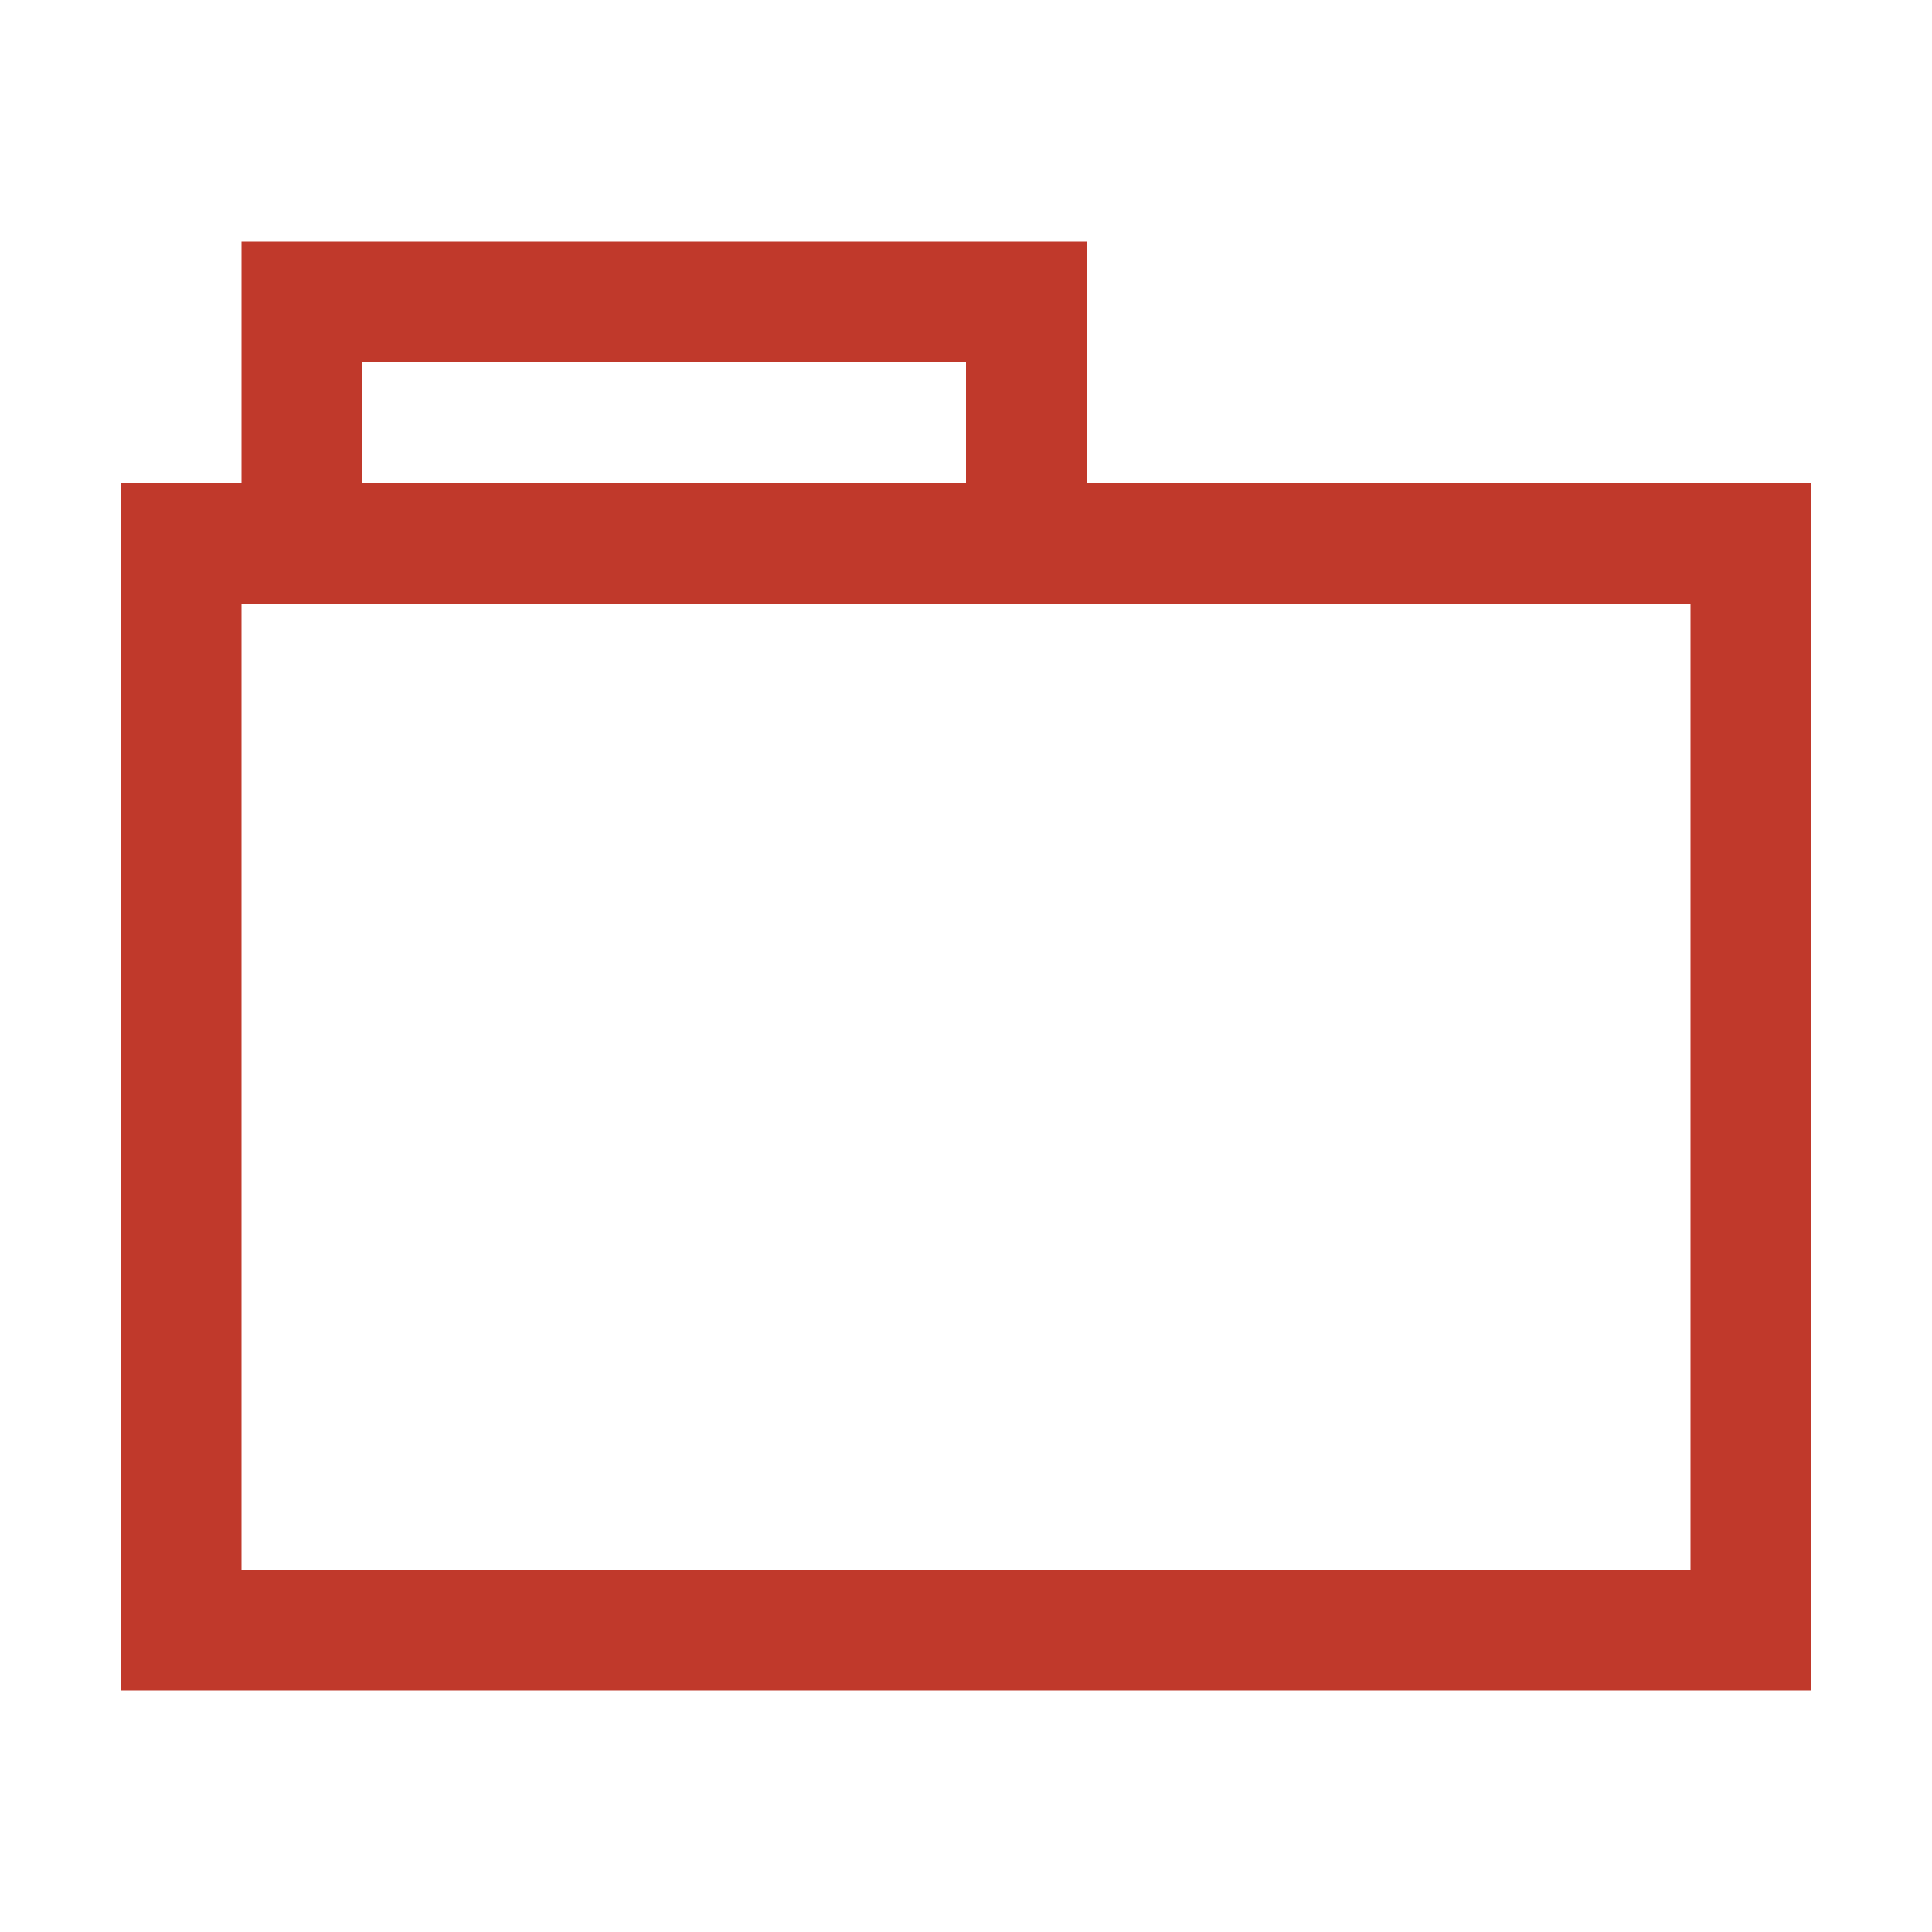
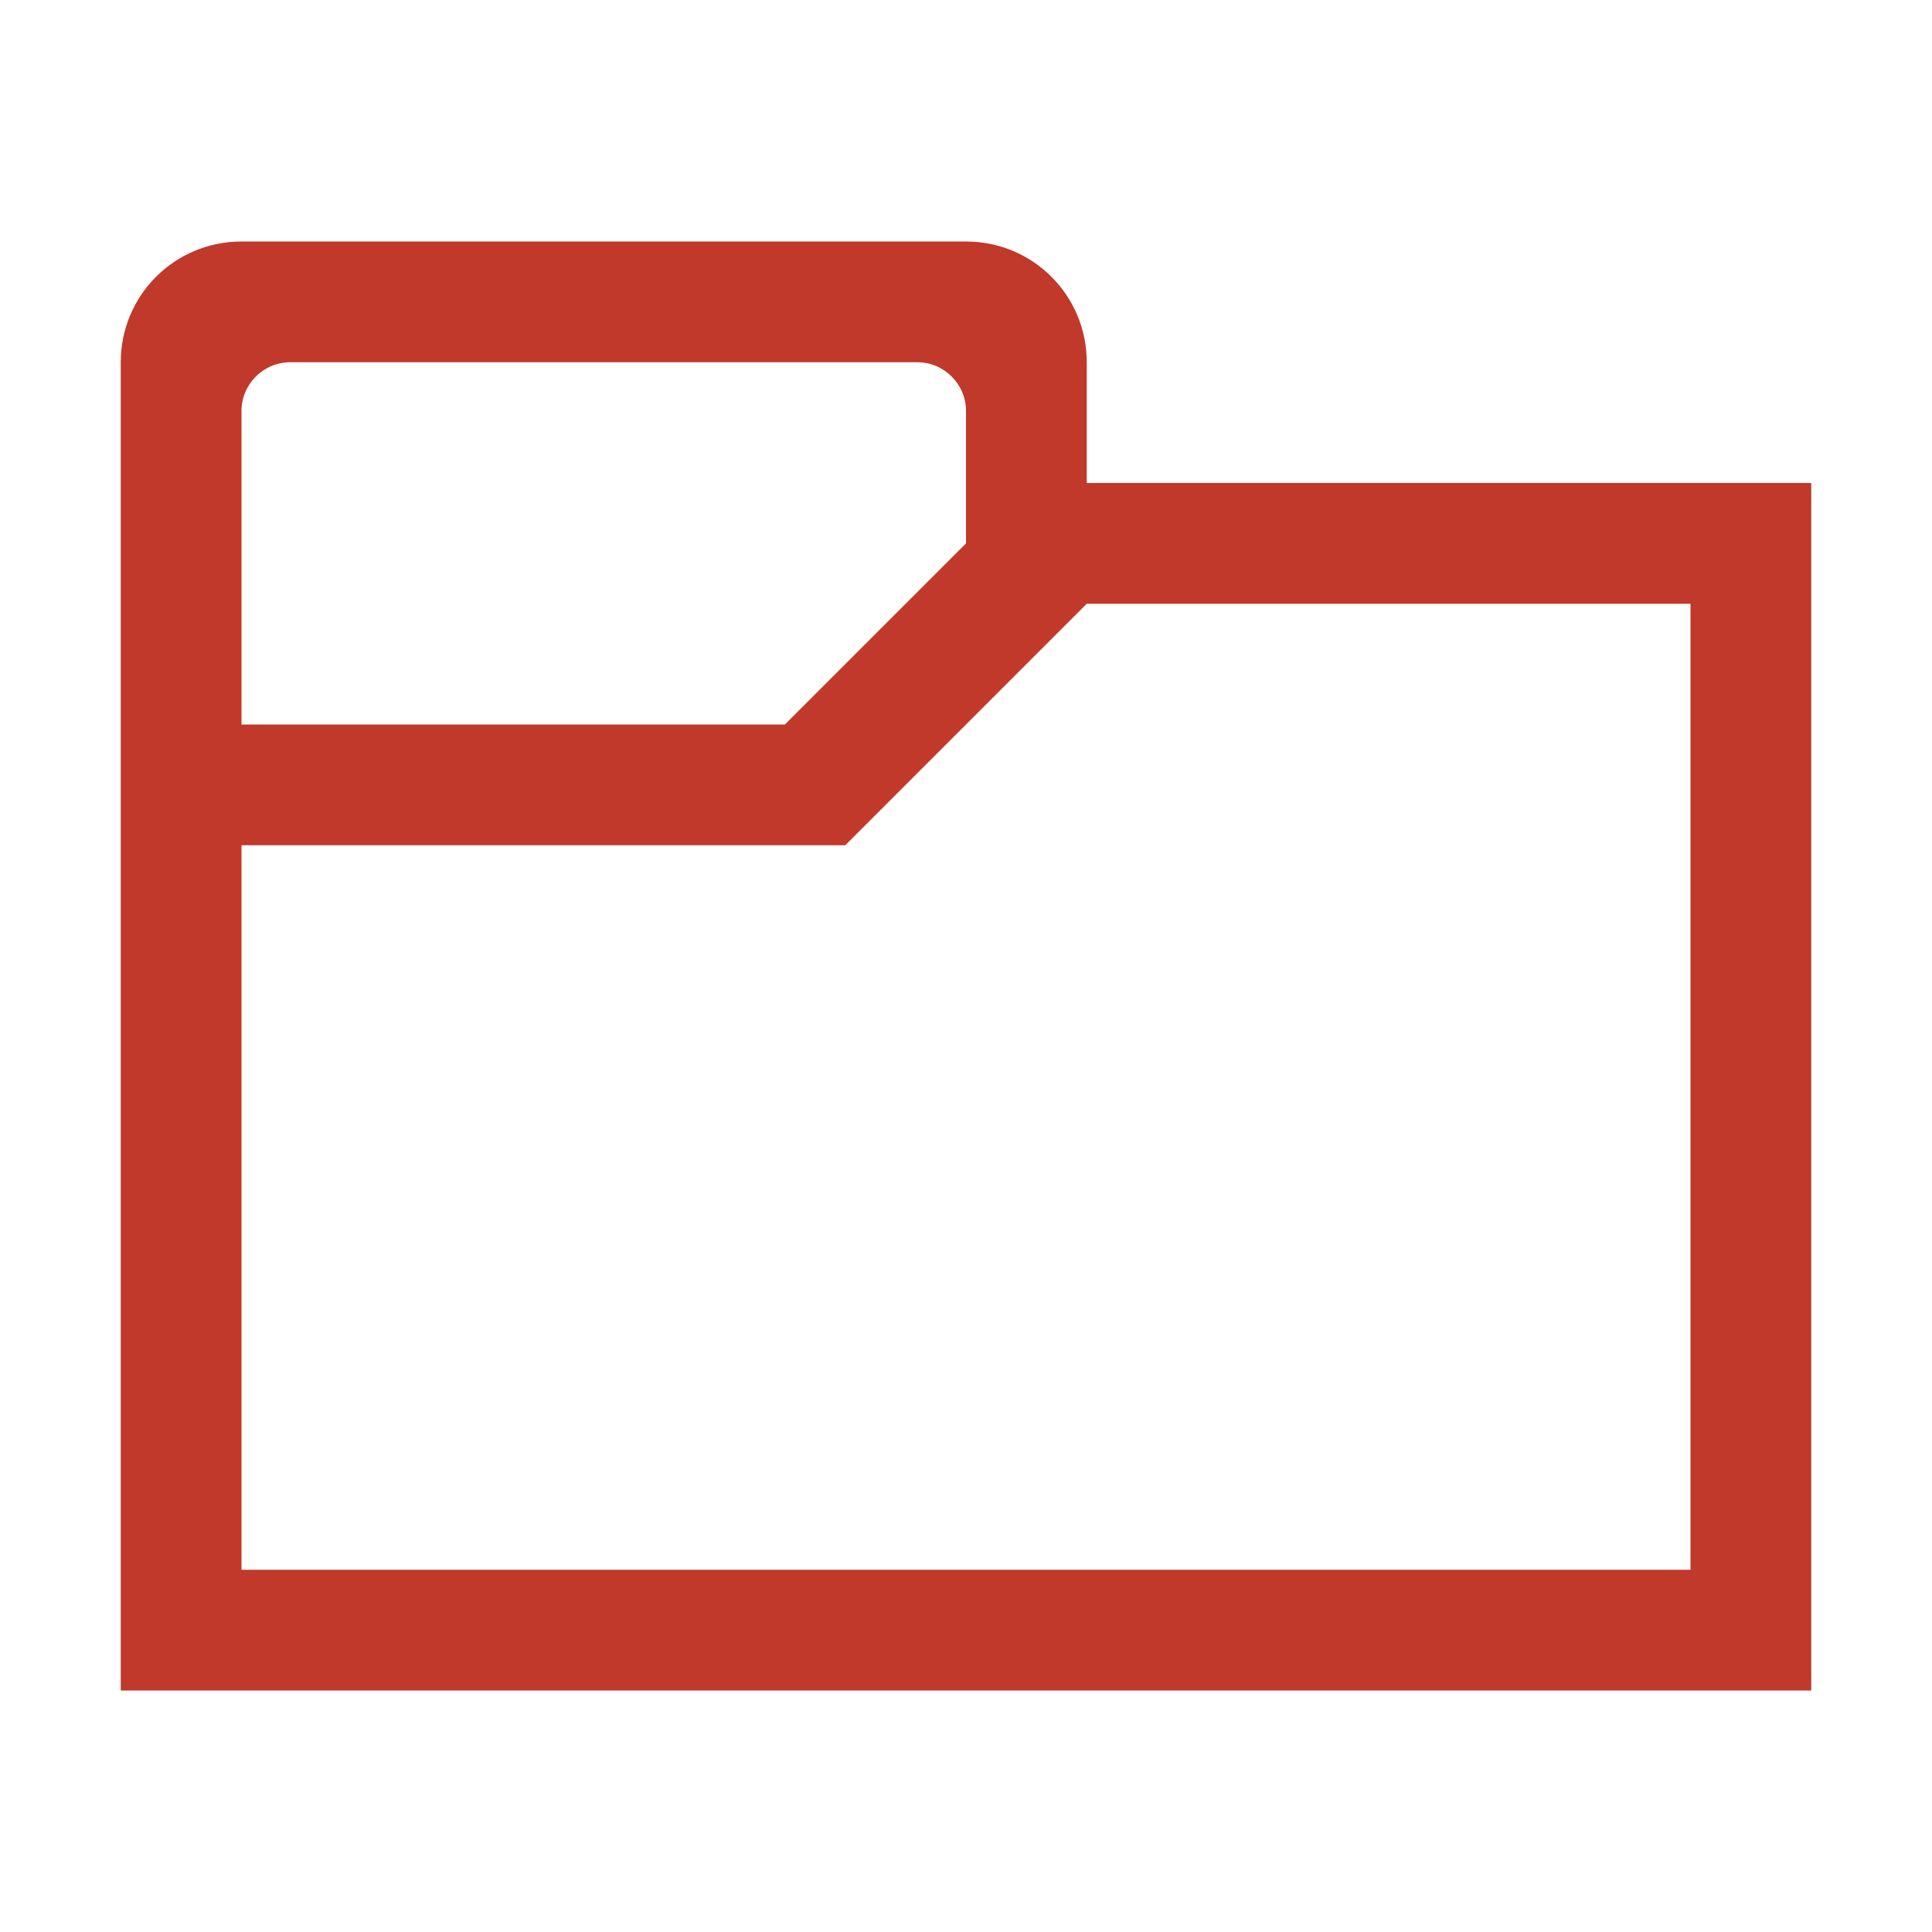
<svg xmlns="http://www.w3.org/2000/svg" width="16" height="16" id="svg4359" version="1.1">
  <defs id="defs4361">
    <linearGradient id="linearGradient4103">
      <stop style="stop-color:#bdecfb;stop-opacity:1" offset="0" id="stop4105" />
      <stop style="stop-color:#f5feff;stop-opacity:1" offset="1" id="stop4107" />
    </linearGradient>
    <linearGradient id="linearGradient4314">
      <stop style="stop-color:#ff4b00;stop-opacity:1" offset="0" id="stop4316" />
      <stop style="stop-color:#ff5500;stop-opacity:1" offset="1" id="stop4318" />
    </linearGradient>
    <linearGradient id="linearGradient5020-1">
      <stop id="stop5022-6" offset="0" style="stop-color:#0da8db;stop-opacity:1" />
      <stop id="stop5024-0" offset="1" style="stop-color:#1fe1fb;stop-opacity:1" />
    </linearGradient>
  </defs>
  <g id="layer1" transform="translate(-3,-29)">
-     <path style="fill:#c0392b;fill-opacity:1;fill-rule:nonzero;stroke:#00ff00;stroke-width:0;stroke-miterlimit:4;stroke-dasharray:none;stroke-opacity:1" d="M 2 2 L 2 3 L 2 4 L 1 4 L 1 5 L 1 13 L 1 14 L 2 14 L 15 14 L 15 13 L 15 4 L 9 4 L 9 2 L 8 2 L 3 2 L 2 2 z M 3 3 L 8 3 L 8 4 L 3 4 L 3 3 z M 2 5 L 14 5 L 14 13 L 2 13 L 2 5 z " transform="translate(3,29)" id="rect4165" />
+     <path style="fill:#c0392b;fill-opacity:1;fill-rule:nonzero;stroke:#00ff00;stroke-width:0;stroke-miterlimit:4;stroke-dasharray:none;stroke-opacity:1" d="M 2 2 C 1.446 2 1 2.446 1 3 L 1 4 L 1 5 L 1 6 L 1 13 L 1 14 L 2 14 L 15 14 L 15 13 L 15 4 L 9 4 L 9 3 C 9 2.446 8.554 2 8 2 L 2 2 z M 2.404 3 L 7.596 3 C 7.819 3 8 3.181 8 3.404 L 8 4.5 L 6.5 6 L 2 6 L 2 3.404 C 2 3.181 2.181 3 2.404 3 z M 9 5 L 14 5 L 14 13 L 2 13 L 2 7 L 7 7 L 9 5 z " transform="translate(3,29)" id="rect4165" />
  </g>
</svg>
